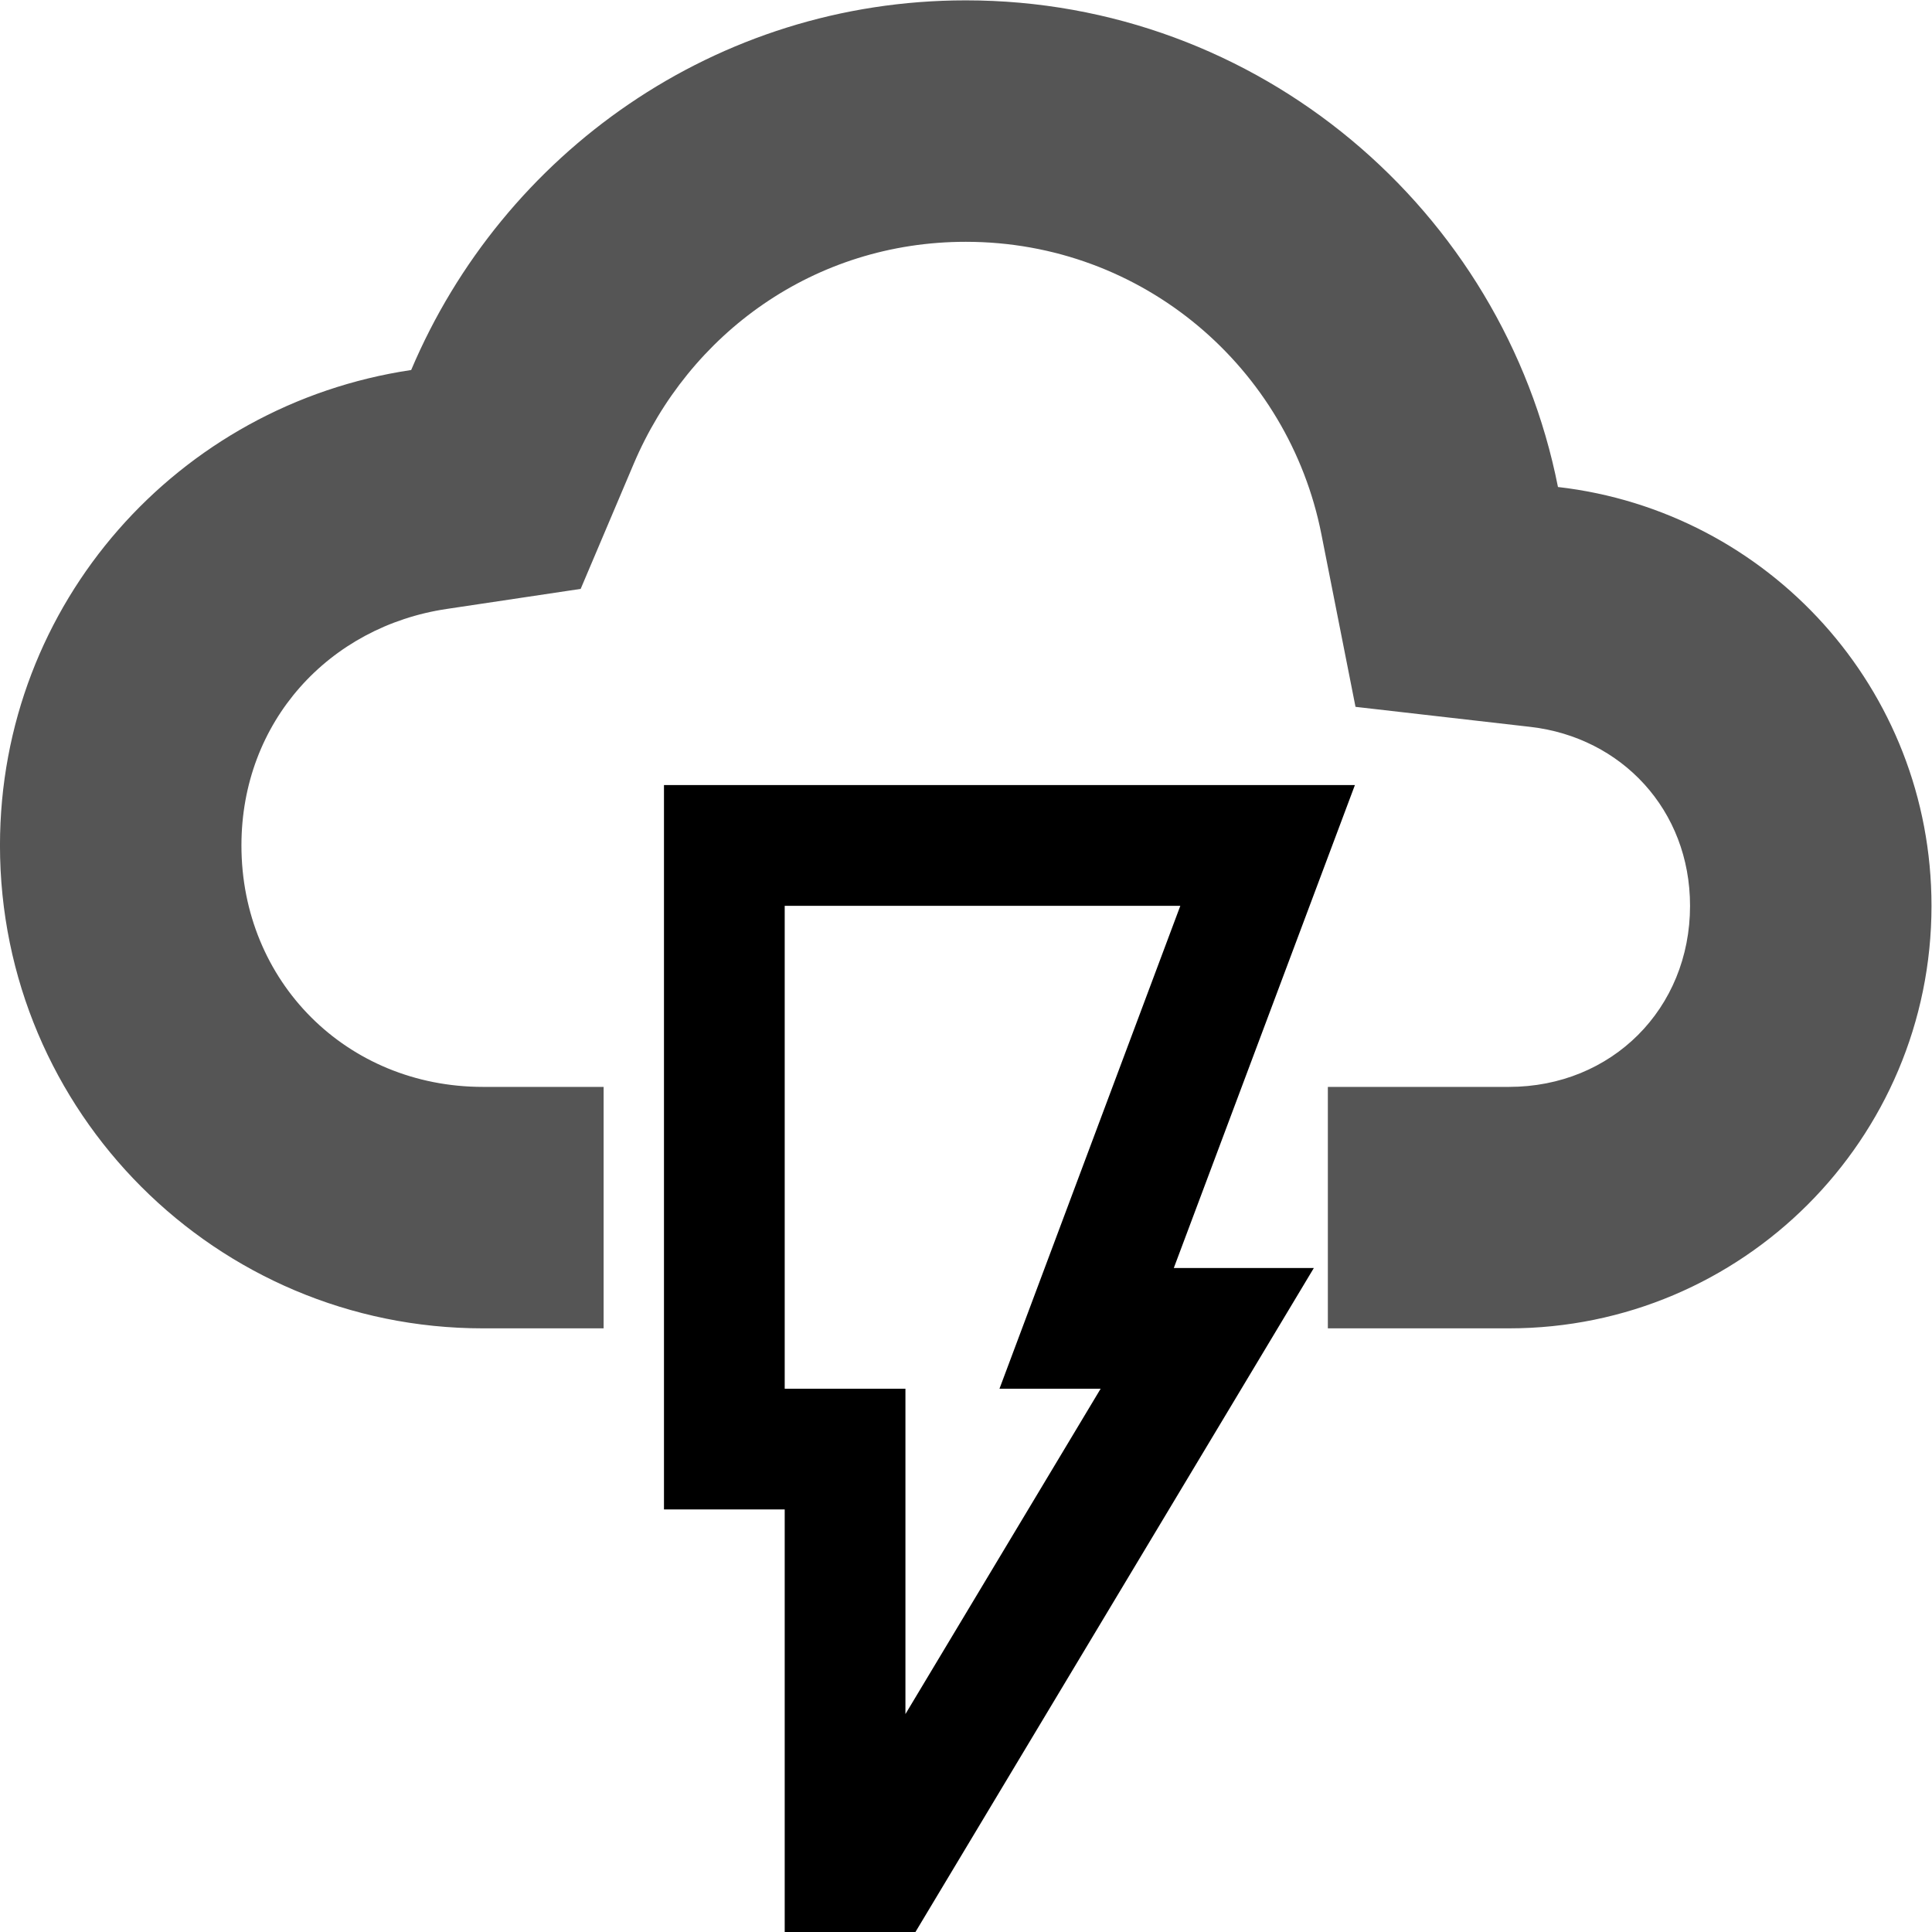
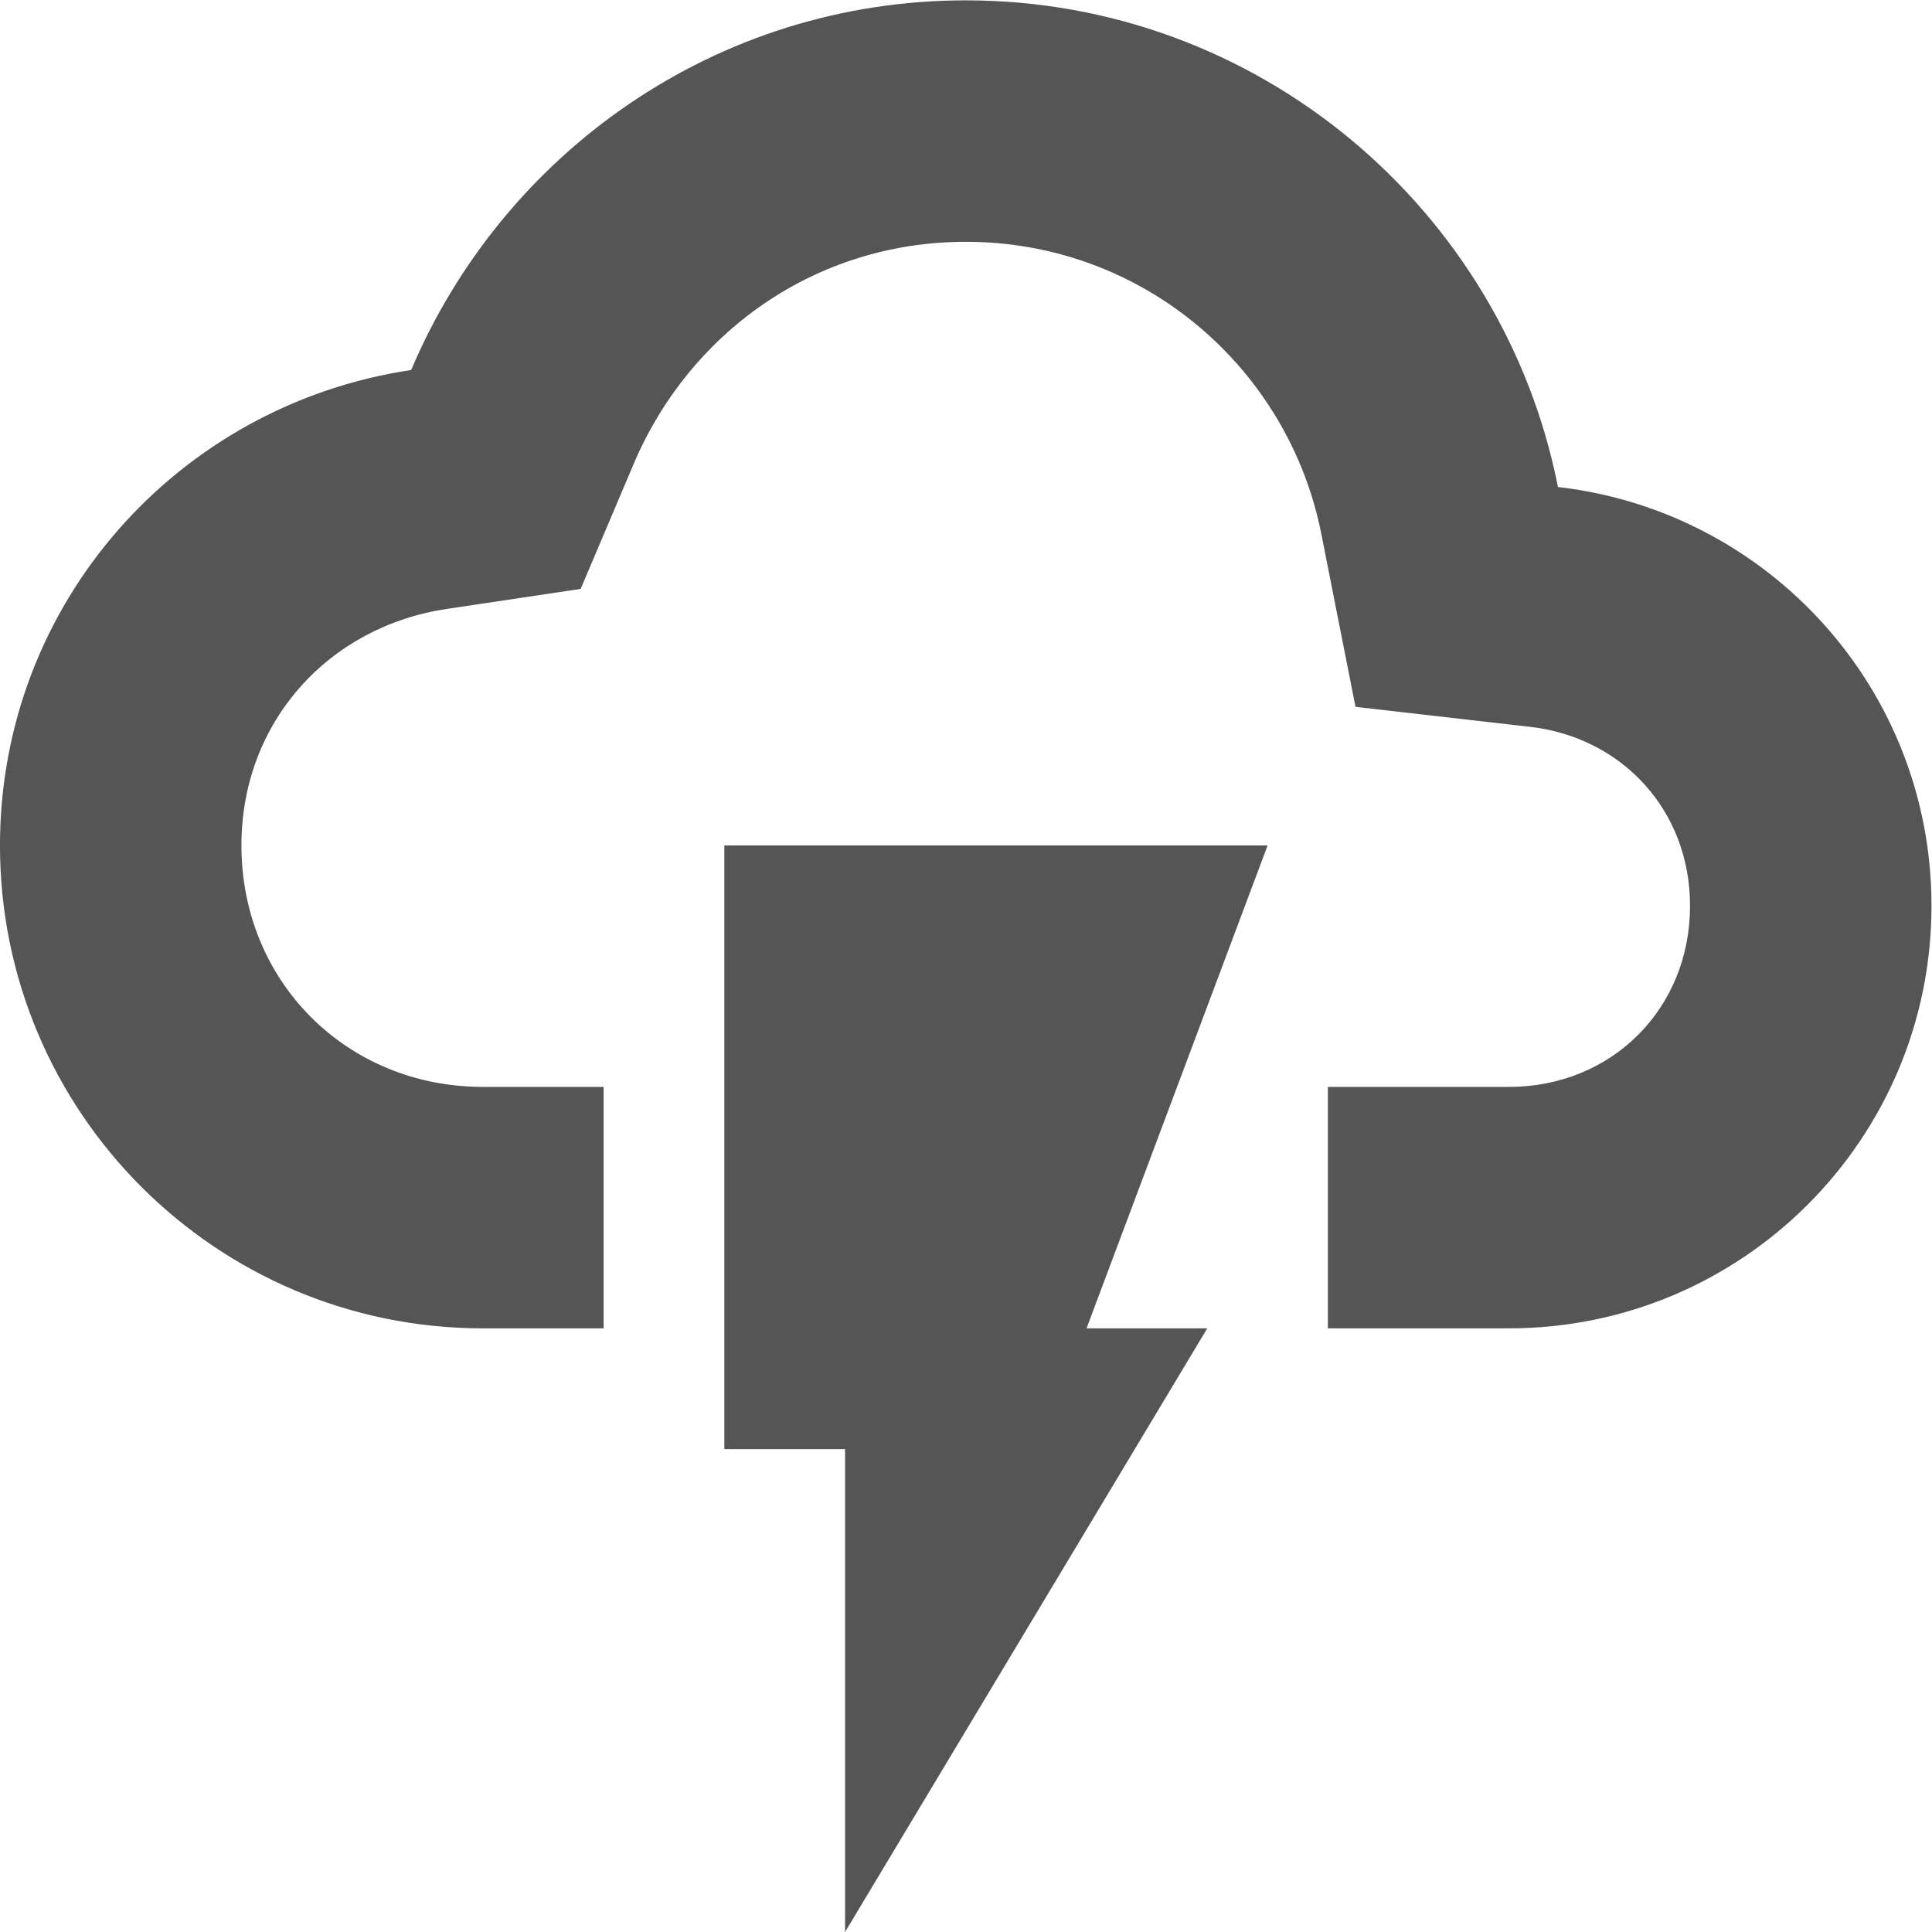
<svg xmlns="http://www.w3.org/2000/svg" xmlns:ns1="http://www.openswatchbook.org/uri/2009/osb" height="16.003" id="svg7384" style="enable-background:new" version="1.1" width="16">
  <defs id="defs7386">
    <linearGradient id="linearGradient6882" ns1:paint="solid">
      <stop id="stop6884" offset="0" style="stop-color:#555555;stop-opacity:1;" />
    </linearGradient>
    <linearGradient id="linearGradient5606" ns1:paint="solid">
      <stop id="stop5608" offset="0" style="stop-color:#000000;stop-opacity:1;" />
    </linearGradient>
    <filter id="filter7554" style="color-interpolation-filters:sRGB">
      <feBlend id="feBlend7556" in2="BackgroundImage" mode="darken" />
    </filter>
  </defs>
  <g id="layer9" style="display:inline" transform="translate(-545.0002,335.0029)">
    <path d="m 553,-335 c -2.071,0 -3.835,1.268 -4.594,3.062 -1.928,0.287 -3.406,1.93 -3.406,3.938 0,2.209 1.791,4 4,4 l 1,0 0,-2 -1,0 c -1.128,0 -2,-0.872 -2,-2 0,-1.026 0.726,-1.814 1.701,-1.959 l 1.109,-0.166 0.438,-1.033 c 0.458,-1.082 1.497,-1.842 2.752,-1.842 1.472,0 2.674,1.049 2.945,2.42 l 0.283,1.432 1.449,0.166 c 0.755,0.087 1.322,0.688 1.322,1.482 0,0.852 -0.648,1.5 -1.5,1.5 l -1.5,0 0,2 1.5,0 c 1.933,0 3.5,-1.567 3.5,-3.5 0,-1.797 -1.351,-3.269 -3.094,-3.469 C 557.452,-333.262 555.427,-335 553,-335 Z" id="path6162" style="fill:#555555;fill-opacity:1;stroke:none" />
-     <path d="m 550.5,-328.5 0,0.5 0,5.5 1,0 0,5.305 4.383,-7.305 -1.16,0 1.5,-4 -5.723,0 z m 1,1 3.277,0 -1.498,4 0.838,0 -1.617,2.695 0,-2.695 -1,0 0,-4 z" id="path4-8" style="color:#000000;font-style:normal;font-variant:normal;font-weight:normal;font-stretch:normal;font-size:medium;line-height:normal;font-family:sans-serif;text-indent:0;text-align:start;text-decoration:none;text-decoration-line:none;text-decoration-style:solid;text-decoration-color:#000000;letter-spacing:normal;word-spacing:normal;text-transform:none;direction:ltr;block-progression:tb;writing-mode:lr-tb;baseline-shift:baseline;text-anchor:start;white-space:normal;clip-rule:nonzero;display:inline;overflow:visible;visibility:visible;opacity:1;isolation:auto;mix-blend-mode:normal;color-interpolation:sRGB;color-interpolation-filters:linearRGB;solid-color:#000000;solid-opacity:1;fill-opacity:1;fill-rule:nonzero;stroke:none;stroke-width:1;stroke-linecap:butt;stroke-linejoin:miter;stroke-miterlimit:4;stroke-dasharray:none;stroke-dashoffset:0;stroke-opacity:1;color-rendering:auto;image-rendering:auto;shape-rendering:auto;text-rendering:auto;enable-background:new" />
+     <path d="m 551,-328 0,5 1,0 0,4 3,-5 -1,0 1.5,-4 z" id="path4-8" style="display:inline;fill:#555555;fill-opacity:1;stroke:none;enable-background:new" />
  </g>
  <g id="layer10" style="display:inline;filter:url(#filter7554)" transform="translate(-545.0002,335.0029)" />
  <g id="layer1" style="display:inline" transform="translate(-304,-281.9971)" />
  <g id="layer14" style="display:inline" transform="translate(-545.0002,335.0029)" />
  <g id="layer15" style="display:inline" transform="translate(-545.0002,335.0029)" />
  <g id="g71291" style="display:inline" transform="translate(-545.0002,335.0029)" />
  <g id="layer2" style="display:inline" transform="translate(-304,-131.9971)" />
  <g id="layer12" style="display:inline" transform="translate(-545.0002,335.0029)" />
</svg>
